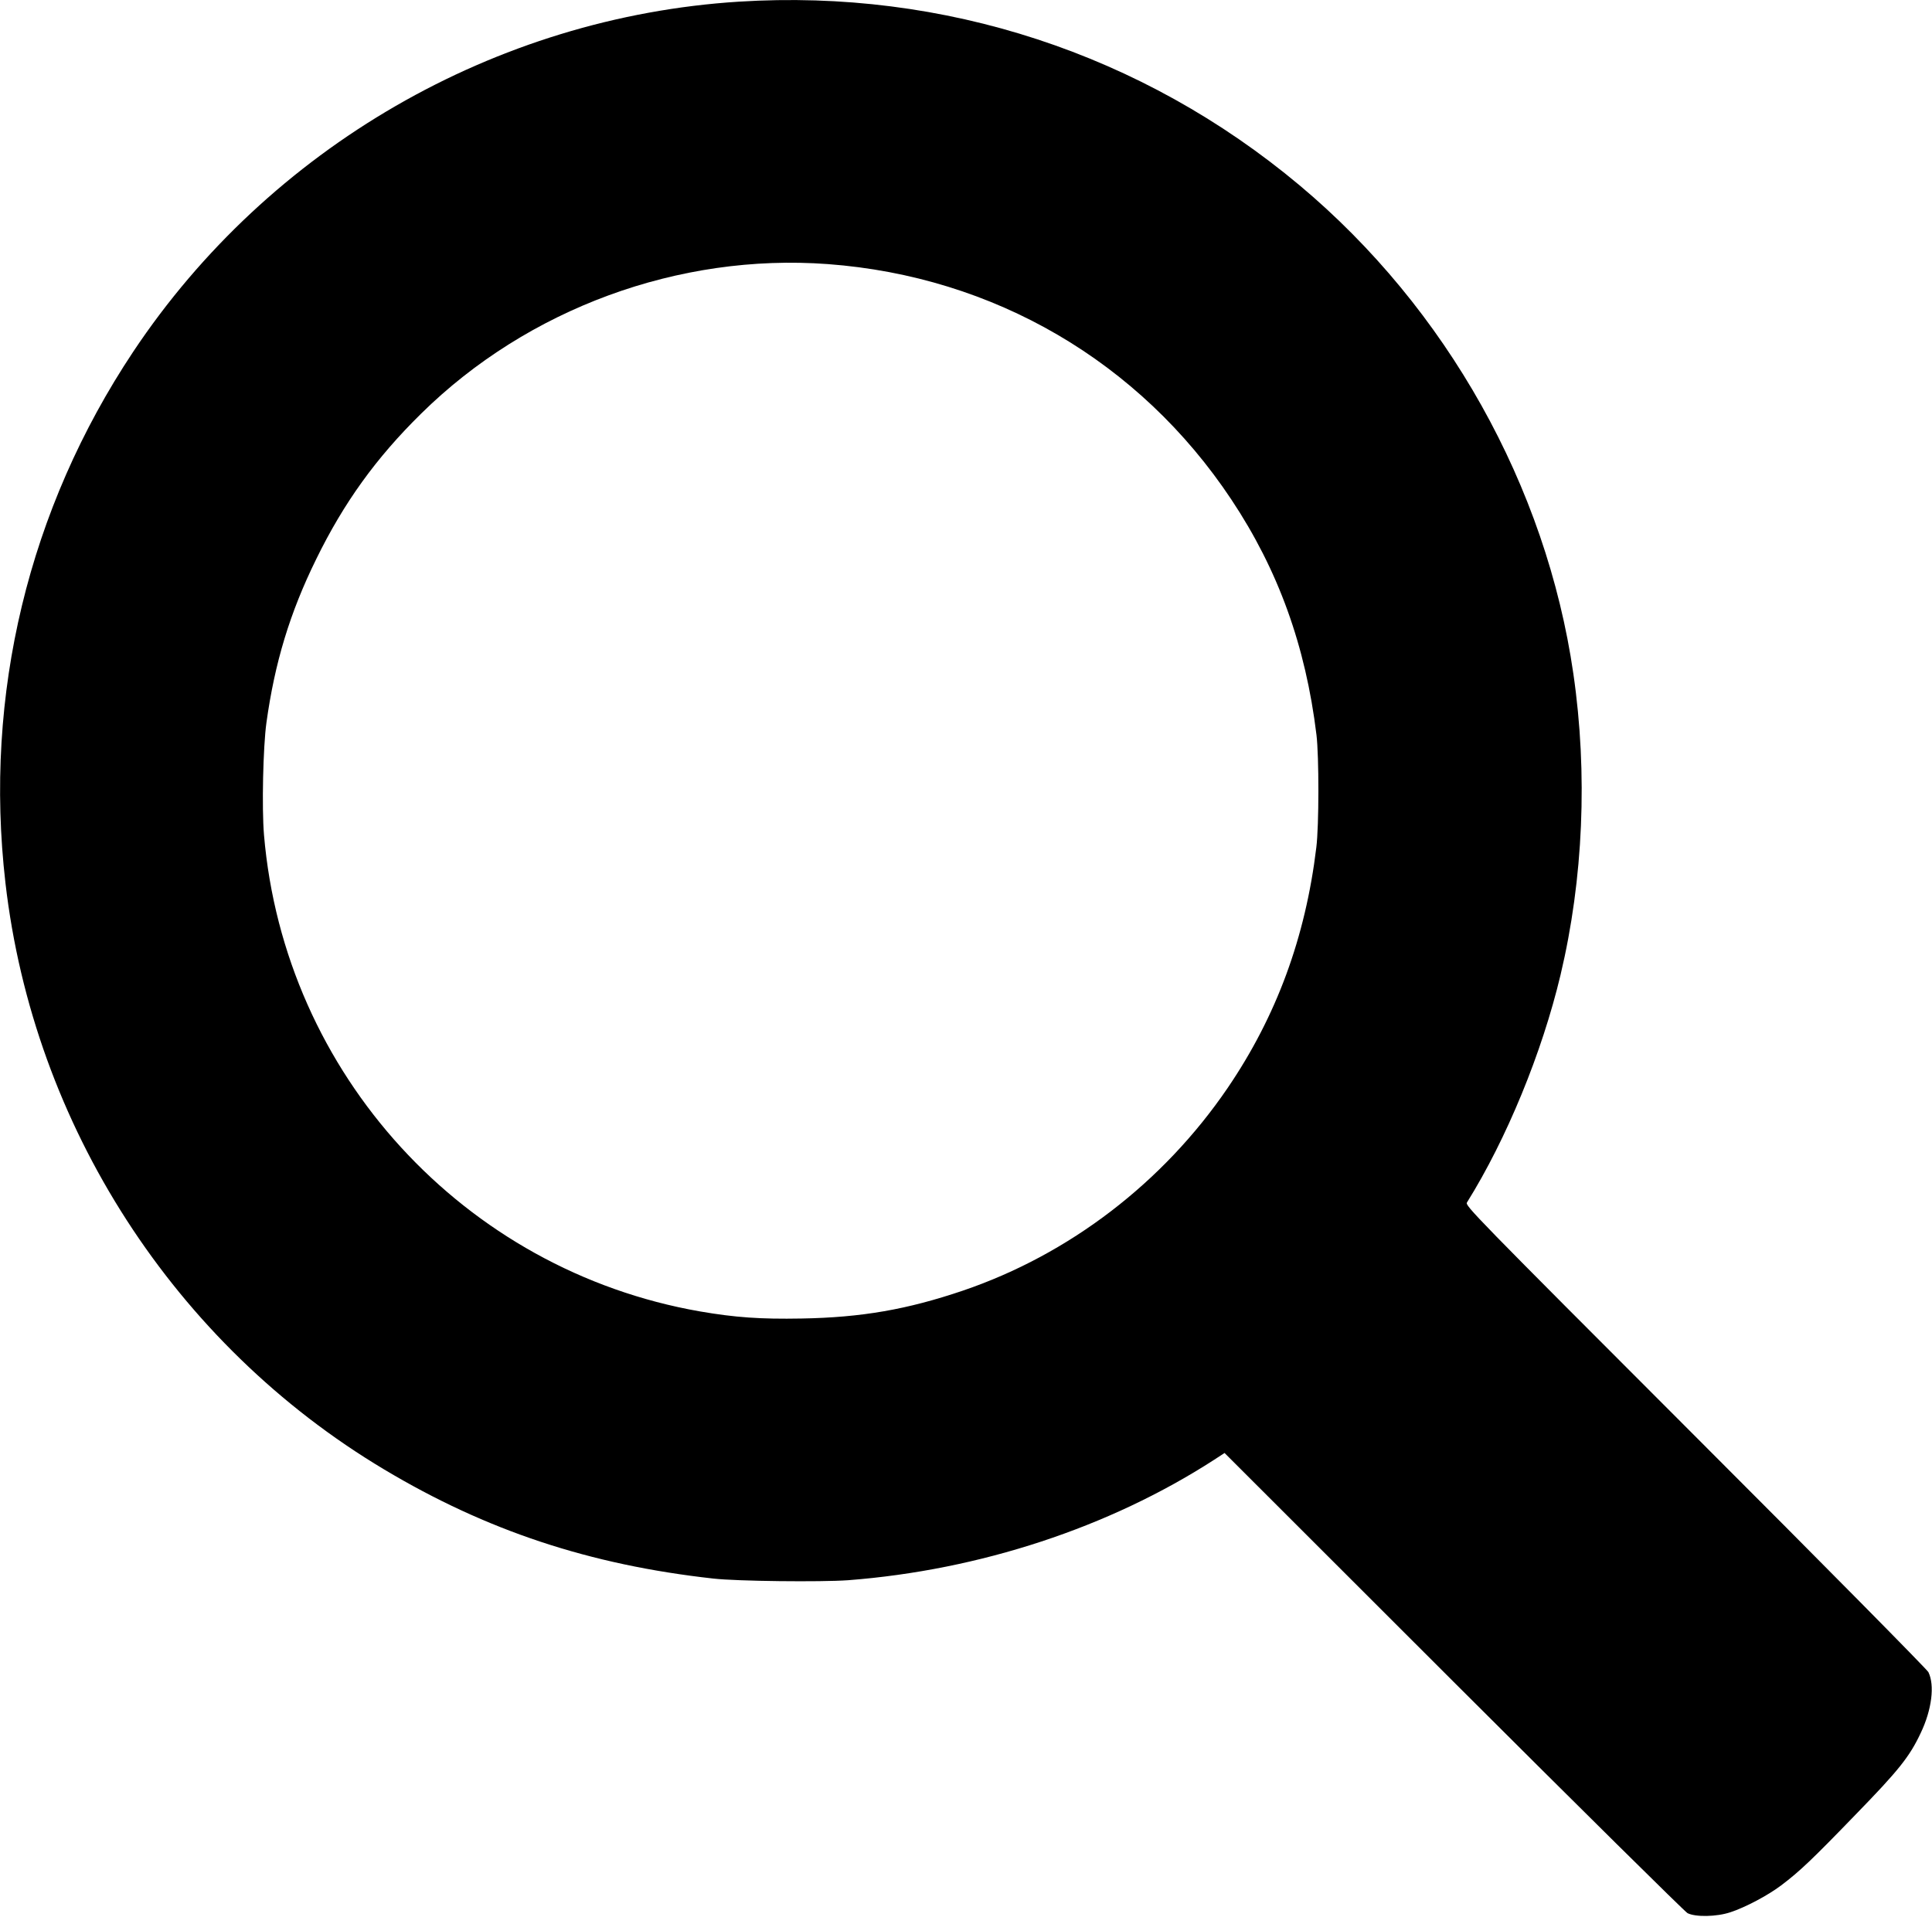
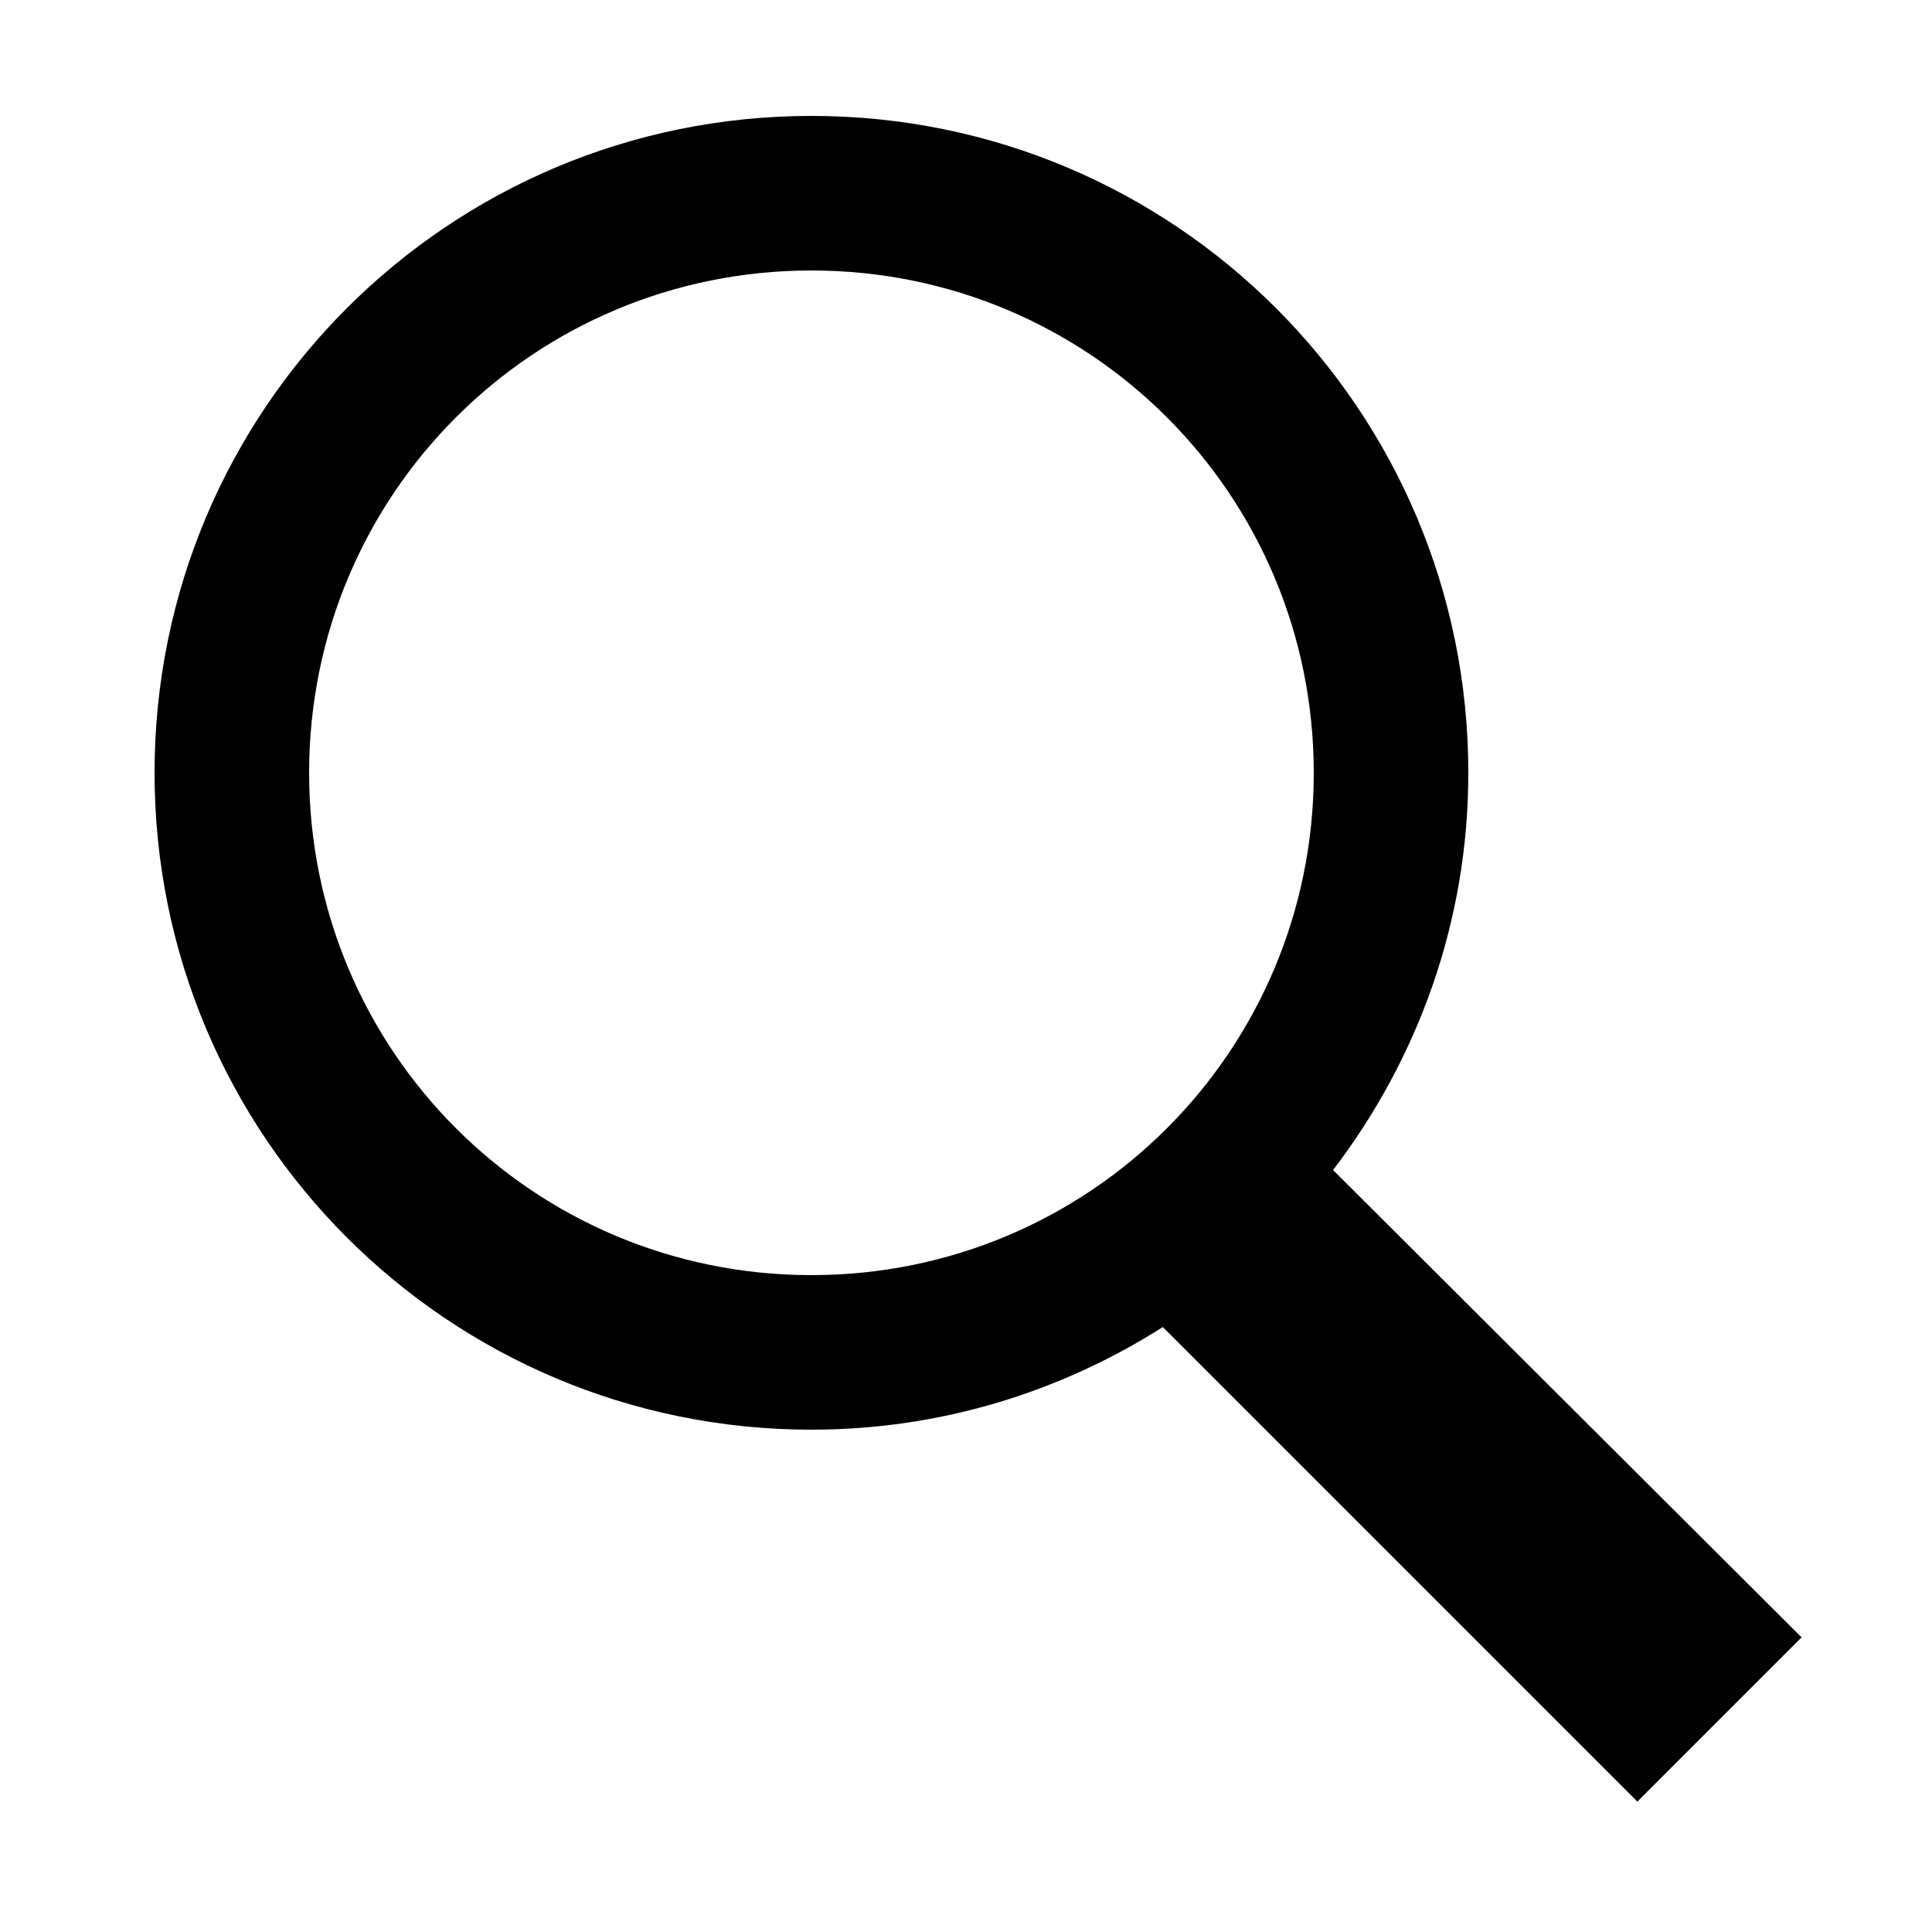
- <svg xmlns="http://www.w3.org/2000/svg" version="1.0" width="1280pt" height="1270pt" viewBox="0 0 1280 1270" preserveAspectRatio="xMidYMid meet">
-   <g transform="translate(0,1270) scale(0.1,-0.1)" fill="#000000" stroke="none">
-     <path d="M4895 12689 c-1613 -102 -3112 -968 -4012 -2319 -694 -1043 -991 -2273 -847 -3520 185 -1607 1121 -3058 2509 -3887 677 -405 1361 -632 2180 -723 156 -18 716 -24 895 -11 870 67 1729 349 2424 798 l69 45 1516 -1515 c834 -833 1532 -1523 1551 -1534 52 -27 193 -25 285 6 100 33 247 111 336 178 123 93 205 171 493 469 286 294 357 383 431 540 74 155 94 317 51 404 -10 19 -696 714 -1544 1562 -1479 1480 -1526 1529 -1513 1550 262 420 497 991 620 1508 151 636 181 1333 85 1995 -180 1243 -840 2421 -1814 3237 -1041 872 -2355 1303 -3715 1217z m590 -1739 c1099 -82 2065 -645 2673 -1560 310 -466 492 -968 564 -1560 17 -140 17 -602 -1 -745 -72 -597 -264 -1119 -588 -1595 -427 -626 -1048 -1102 -1753 -1342 -369 -125 -670 -178 -1070 -185 -271 -5 -440 7 -672 47 -1565 273 -2755 1574 -2889 3158 -15 179 -6 582 16 742 55 398 155 729 330 1085 183 374 396 670 695 964 706 696 1707 1064 2695 991z" />
-   </g>
+ <svg xmlns="http://www.w3.org/2000/svg" fill="#000000" viewBox="0 0 50 50" width="150px" height="150px">
+   <path d="M 21 3 C 11.602 3 4 10.602 4 20 C 4 29.398 11.602 37 21 37 C 24.355 37 27.461 36.016 30.094 34.344 L 42.375 46.625 L 46.625 42.375 L 34.5 30.281 C 36.68 27.422 38 23.879 38 20 C 38 10.602 30.398 3 21 3 Z M 21 7 C 28.199 7 34 12.801 34 20 C 34 27.199 28.199 33 21 33 C 13.801 33 8 27.199 8 20 C 8 12.801 13.801 7 21 7 Z" />
</svg>
